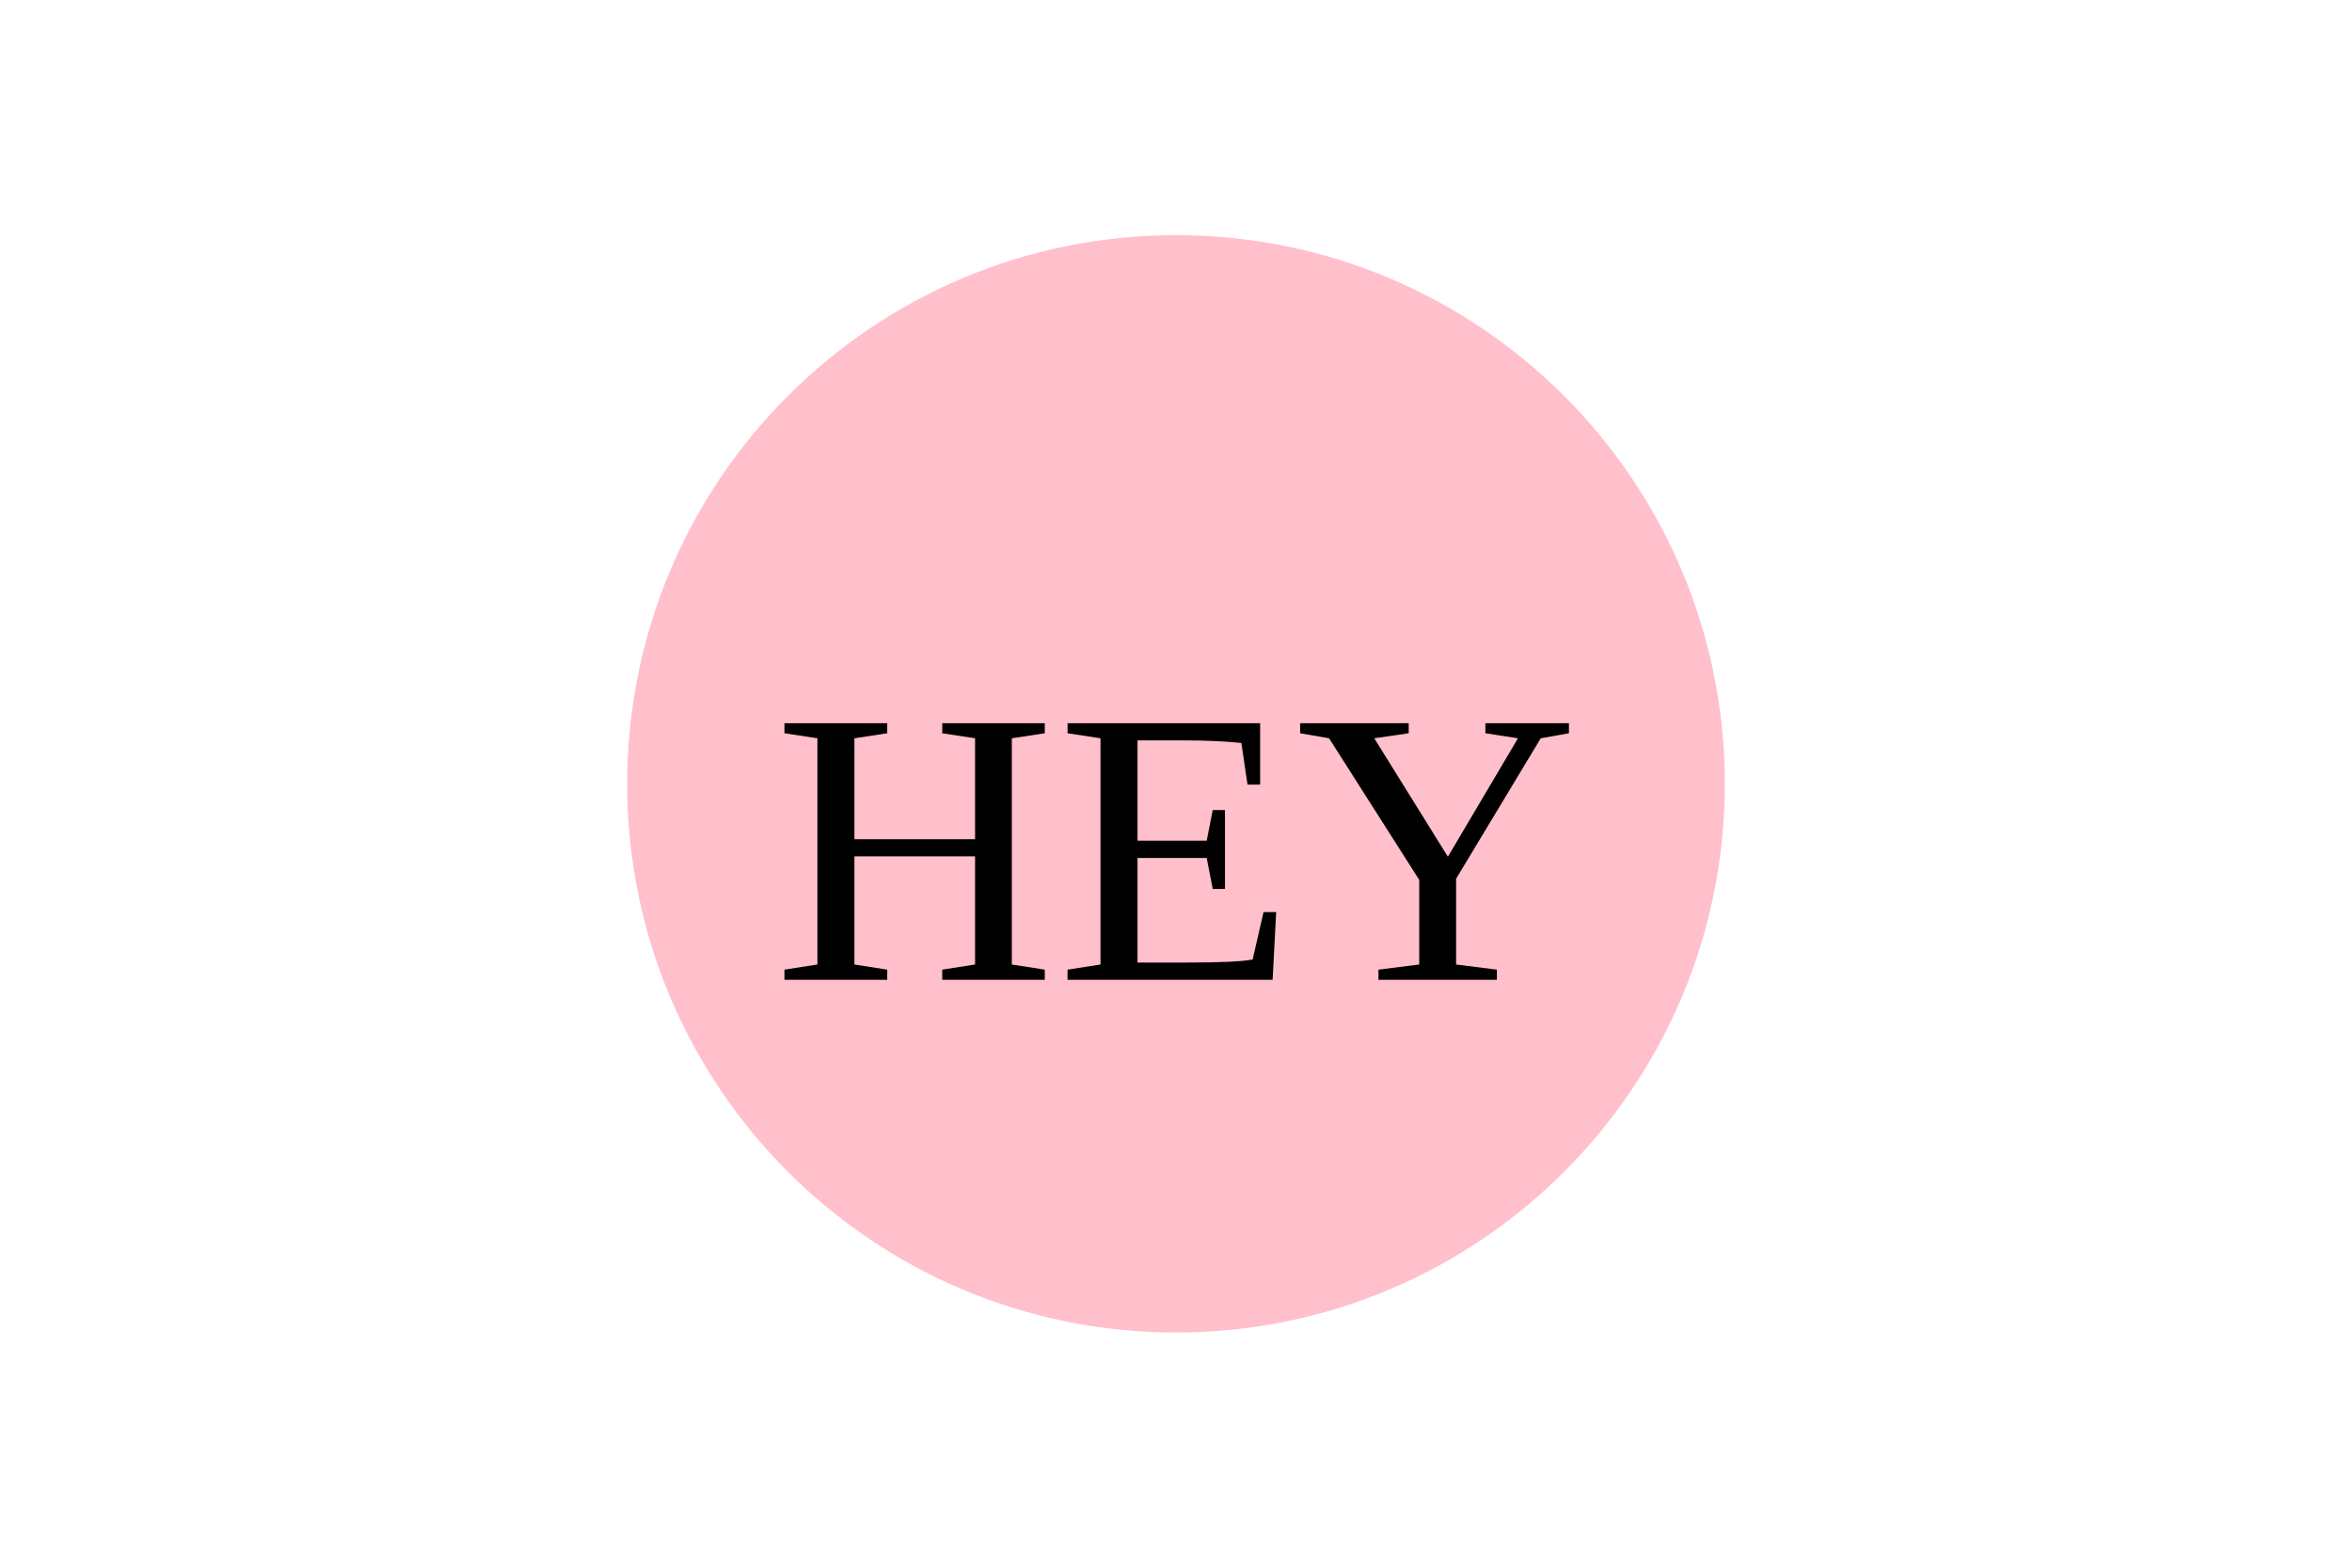
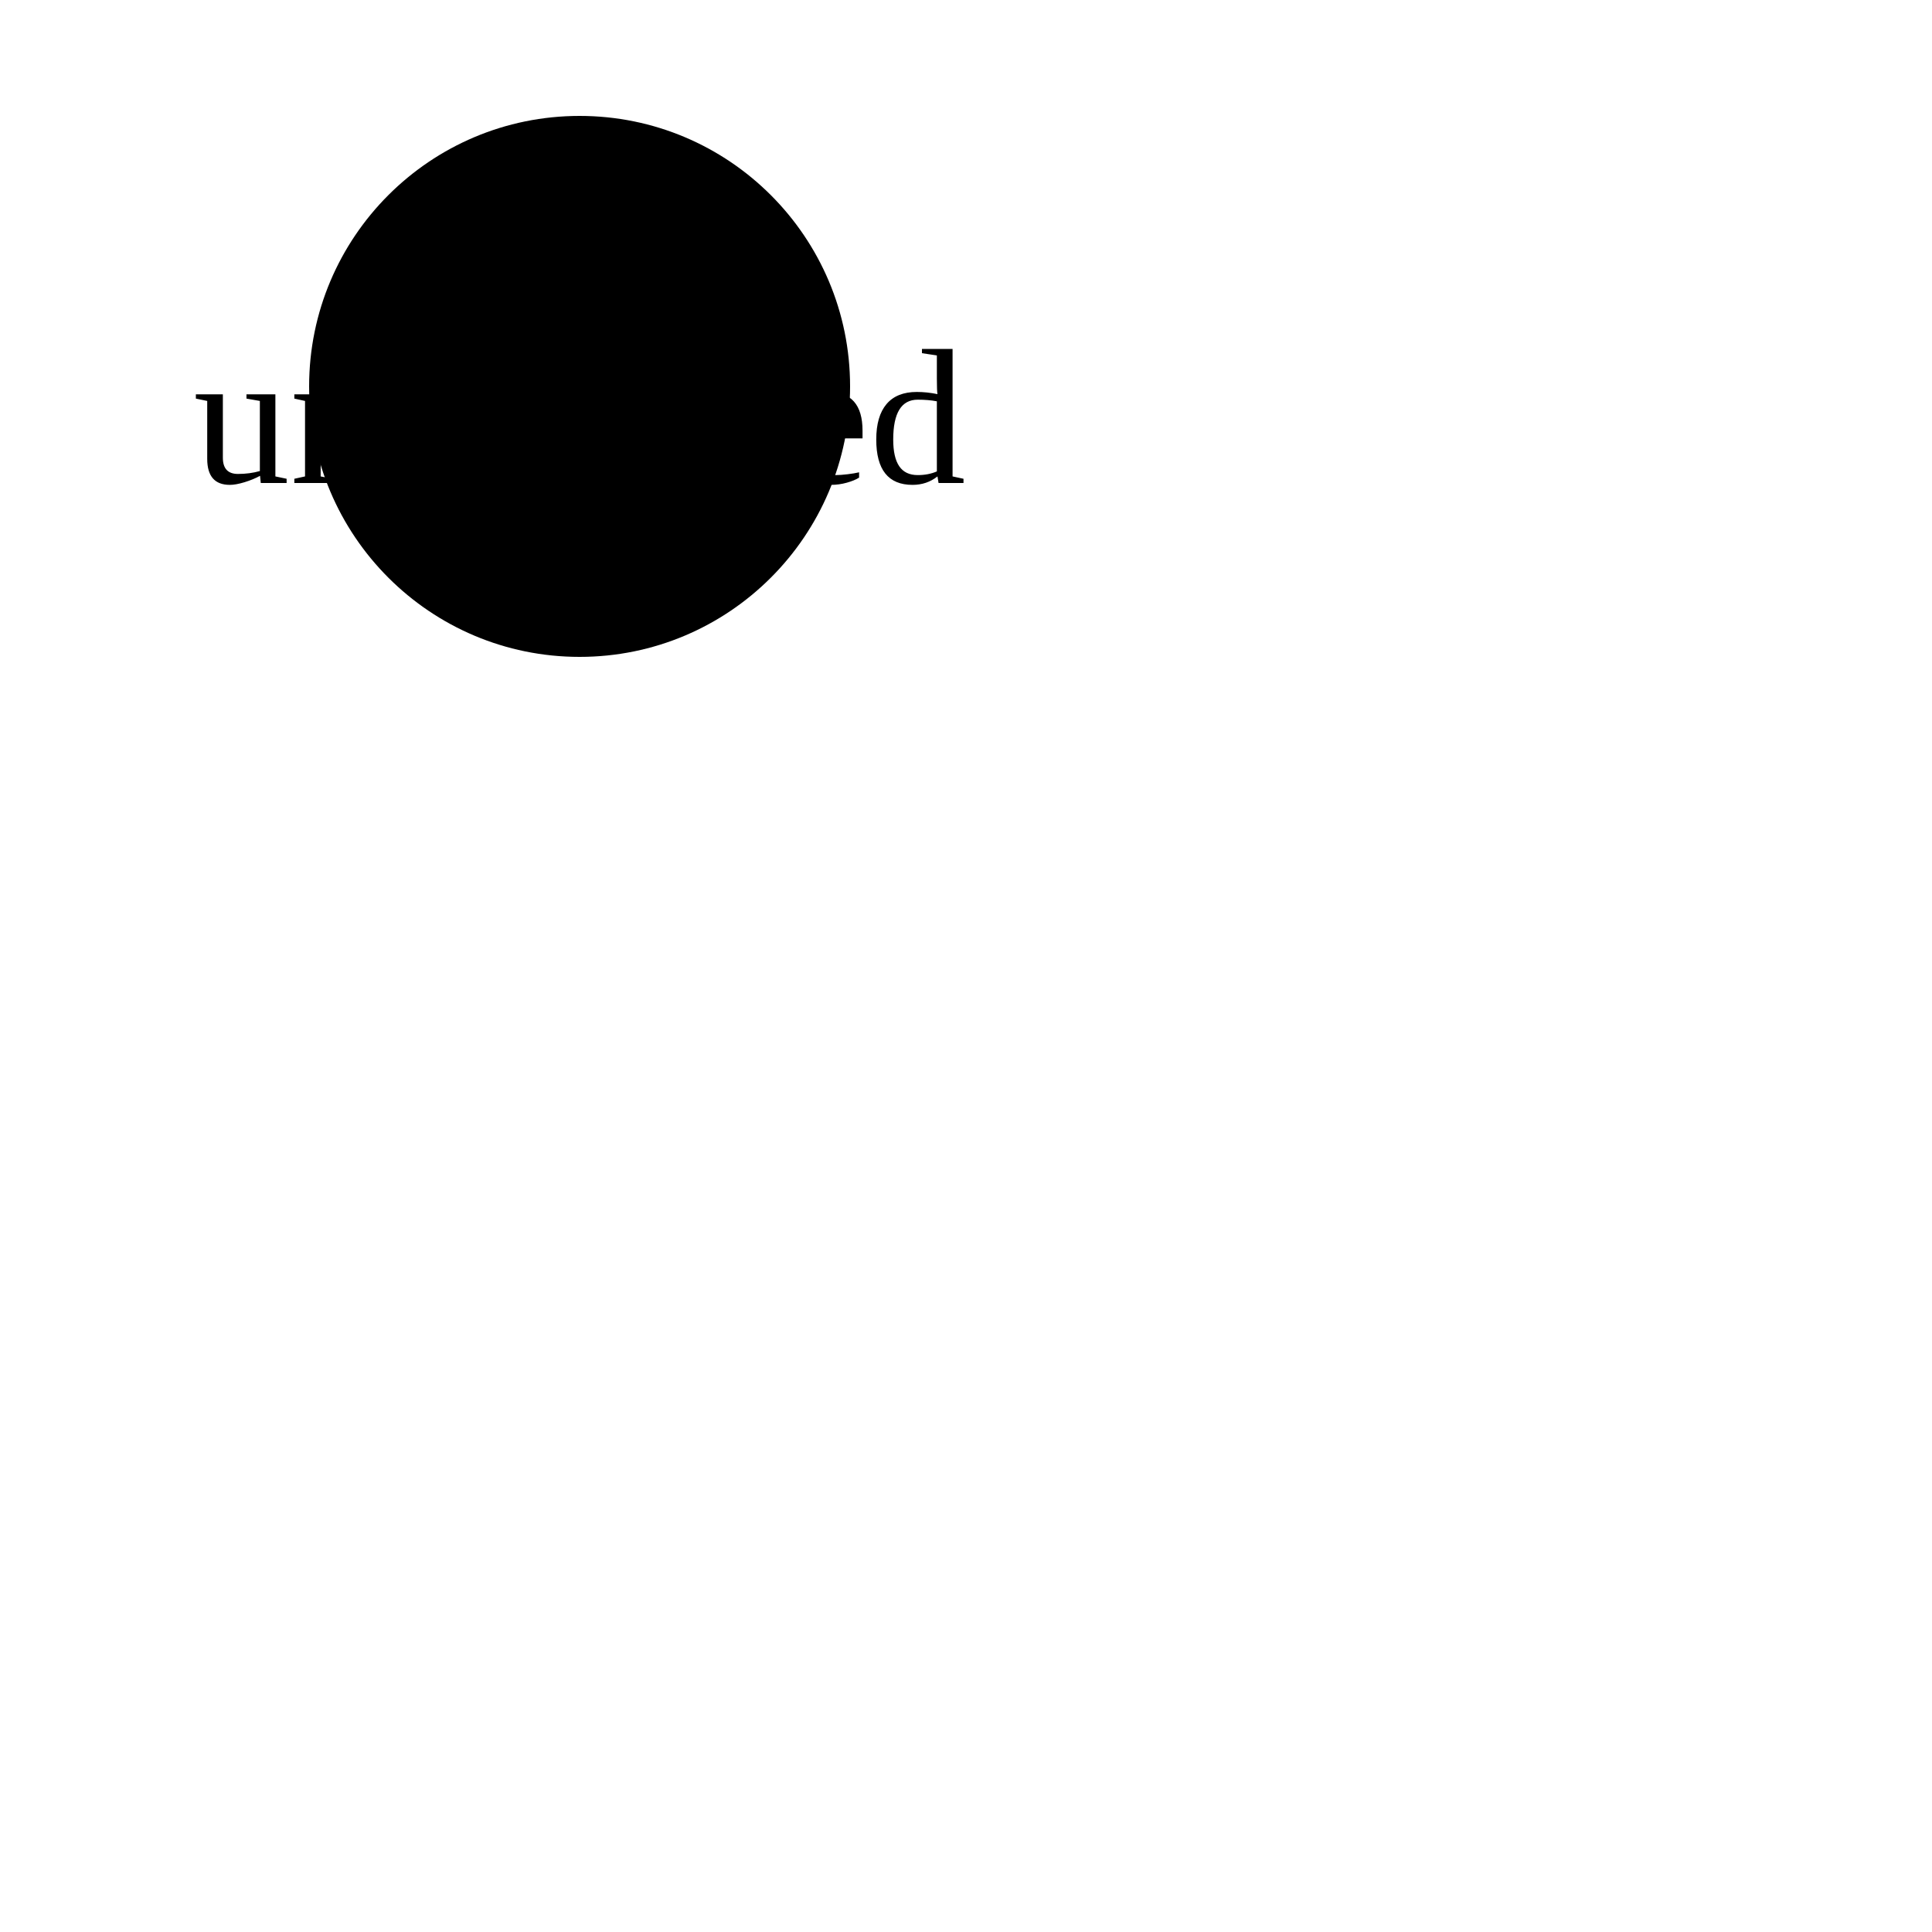
- <svg xmlns="http://www.w3.org/2000/svg" width="300" height="200" version="1.1">
-   <circle cx="150" cy="100" r="70" fill="pink" />
-   <text x="150" y="125" font-size="50" text-anchor="middle" fill="black">HEY</text>
+ <svg xmlns="http://www.w3.org/2000/svg" width="500" height="500" version="1.1">
+   <circle cx="150" cy="100" r="70" fill="undefined" />
+   <text x="150" y="125" font-size="50" text-anchor="middle" fill="undefined">undefined</text>
</svg>
